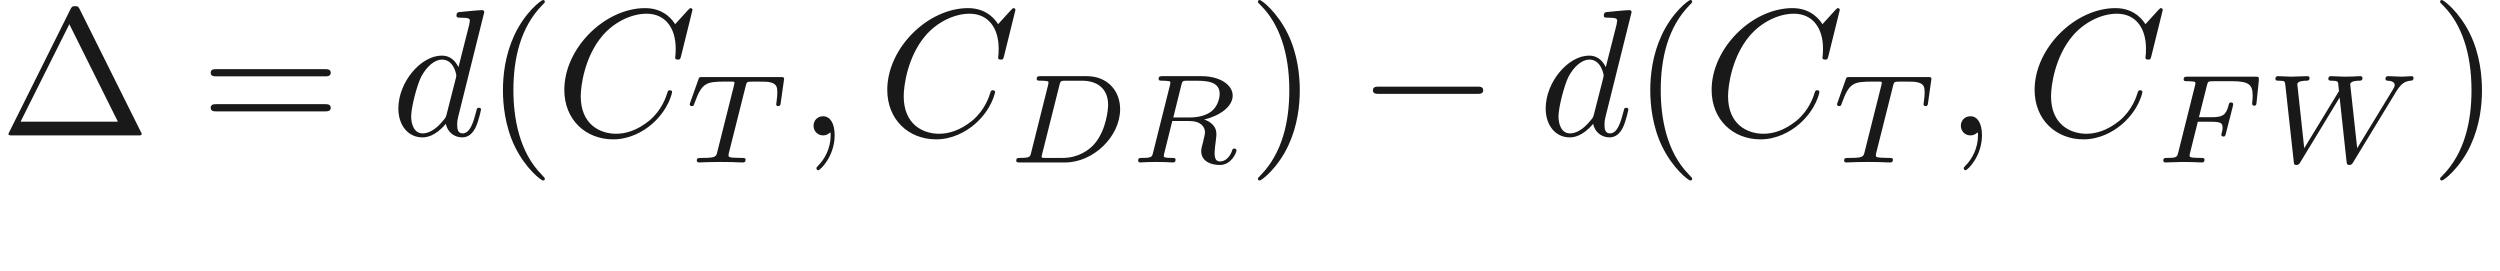
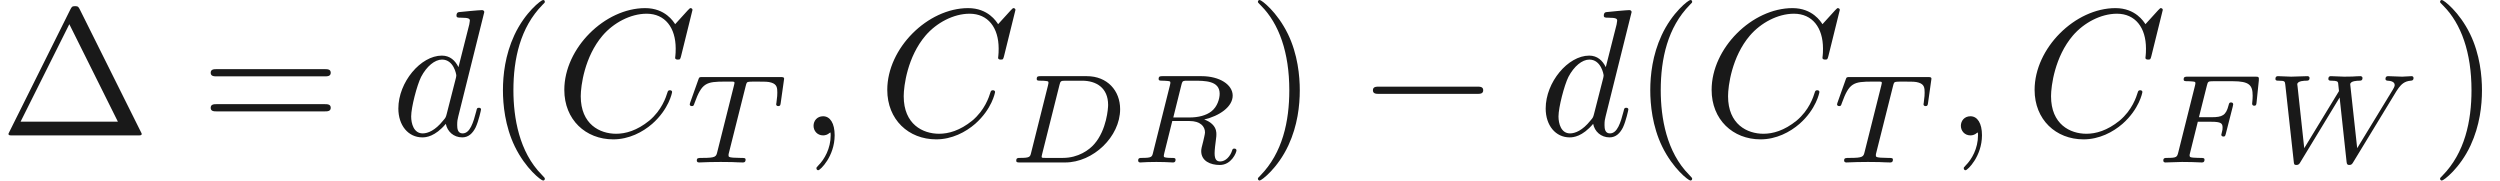
- <svg xmlns="http://www.w3.org/2000/svg" xmlns:ns1="http://github.com/leegao/readme2tex/" xmlns:xlink="http://www.w3.org/1999/xlink" height="14.944pt" ns1:offset="2.4906600000000054" version="1.1" viewBox="-52.075 -69.509 137.973 14.944" width="137.973pt">
+ <svg xmlns="http://www.w3.org/2000/svg" xmlns:ns1="http://github.com/leegao/readme2tex/" xmlns:xlink="http://www.w3.org/1999/xlink" height="9.963pt" ns1:offset="2.4906600000000054" version="1.1" viewBox="-52.075 -69.509 137.973 9.963" width="137.973pt">
  <defs>
    <path d="M6.565 -2.291C6.735 -2.291 6.914 -2.291 6.914 -2.491S6.735 -2.69 6.565 -2.69H1.176C1.006 -2.69 0.827 -2.69 0.827 -2.491S1.006 -2.291 1.176 -2.291H6.565Z" id="g0-0" />
    <path d="M1.318 -0.544C1.262 -0.307 1.248 -0.251 0.704 -0.251C0.579 -0.251 0.495 -0.251 0.495 -0.098C0.495 0 0.579 0 0.704 0H3.194C4.742 0 6.228 -1.423 6.228 -2.943C6.228 -3.961 5.523 -4.763 4.387 -4.763H1.848C1.709 -4.763 1.625 -4.763 1.625 -4.61C1.625 -4.512 1.702 -4.512 1.855 -4.512C1.967 -4.512 1.995 -4.512 2.12 -4.498C2.26 -4.484 2.273 -4.47 2.273 -4.4C2.273 -4.387 2.273 -4.352 2.246 -4.247L1.318 -0.544ZM2.88 -4.275C2.936 -4.491 2.943 -4.512 3.236 -4.512H4.129C4.91 -4.512 5.565 -4.122 5.565 -3.173C5.565 -3.013 5.495 -1.806 4.798 -1.011C4.526 -0.697 3.926 -0.251 3.068 -0.251H2.12C1.904 -0.251 1.897 -0.258 1.897 -0.321C1.897 -0.328 1.897 -0.363 1.925 -0.467L2.88 -4.275Z" id="g2-68" />
    <path d="M2.385 -2.246H3.131C3.661 -2.246 3.752 -2.162 3.752 -1.932C3.752 -1.827 3.752 -1.813 3.703 -1.618C3.689 -1.576 3.682 -1.555 3.682 -1.534C3.682 -1.465 3.731 -1.43 3.801 -1.43C3.891 -1.43 3.898 -1.465 3.933 -1.59L4.31 -3.068C4.317 -3.089 4.338 -3.194 4.338 -3.208C4.338 -3.278 4.289 -3.313 4.219 -3.313C4.122 -3.313 4.115 -3.271 4.08 -3.145C3.94 -2.601 3.738 -2.497 3.145 -2.497H2.448L2.887 -4.247C2.943 -4.463 2.95 -4.484 3.243 -4.484H4.31C5.237 -4.484 5.412 -4.261 5.412 -3.682C5.412 -3.452 5.384 -3.306 5.384 -3.25S5.405 -3.131 5.502 -3.131C5.607 -3.131 5.614 -3.194 5.628 -3.313L5.753 -4.526C5.774 -4.735 5.726 -4.735 5.551 -4.735H1.827C1.695 -4.735 1.604 -4.735 1.604 -4.582C1.604 -4.484 1.688 -4.484 1.827 -4.484C1.834 -4.484 1.967 -4.484 2.092 -4.47C2.239 -4.456 2.253 -4.442 2.253 -4.373C2.253 -4.324 2.232 -4.254 2.225 -4.219L1.311 -0.572C1.241 -0.3 1.234 -0.251 0.69 -0.251C0.572 -0.251 0.481 -0.251 0.481 -0.105C0.481 -0.035 0.53 0 0.593 0C0.795 0 1.311 -0.028 1.513 -0.028L2.05 -0.021C2.232 -0.021 2.427 0 2.601 0C2.65 0 2.755 0 2.755 -0.153C2.755 -0.251 2.671 -0.251 2.511 -0.251C2.497 -0.251 2.322 -0.251 2.148 -0.265C2.001 -0.279 1.932 -0.286 1.932 -0.384C1.932 -0.411 1.932 -0.432 1.953 -0.509L2.385 -2.246Z" id="g2-70" />
    <path d="M2.88 -4.275C2.929 -4.47 2.943 -4.491 3.096 -4.512H3.543C4.191 -4.512 4.993 -4.512 4.993 -3.794C4.993 -3.508 4.861 -3.068 4.533 -2.817C4.247 -2.594 3.815 -2.483 3.333 -2.483H2.434L2.88 -4.275ZM4.142 -2.371C4.972 -2.566 5.712 -3.068 5.712 -3.689C5.712 -4.289 5 -4.763 3.989 -4.763H1.848C1.716 -4.763 1.625 -4.763 1.625 -4.61C1.625 -4.512 1.709 -4.512 1.848 -4.512C1.855 -4.512 1.988 -4.512 2.113 -4.498C2.26 -4.484 2.273 -4.47 2.273 -4.4C2.273 -4.387 2.273 -4.352 2.246 -4.247L1.318 -0.544C1.262 -0.307 1.248 -0.251 0.704 -0.251C0.586 -0.251 0.495 -0.251 0.495 -0.105C0.495 -0.035 0.544 0 0.607 0C0.739 0 0.9 -0.021 1.039 -0.021C1.172 -0.021 1.374 -0.028 1.499 -0.028C1.639 -0.028 1.799 -0.021 1.946 -0.021S2.267 0 2.413 0C2.448 0 2.559 0 2.559 -0.146C2.559 -0.251 2.49 -0.251 2.329 -0.251C2.218 -0.251 2.19 -0.251 2.064 -0.265C1.911 -0.286 1.911 -0.3 1.911 -0.37C1.911 -0.377 1.911 -0.418 1.939 -0.523L2.378 -2.287H3.327C3.926 -2.287 4.184 -1.988 4.184 -1.66C4.184 -1.569 4.122 -1.332 4.087 -1.172C4.003 -0.851 3.975 -0.746 3.975 -0.628C3.975 -0.077 4.484 0.139 5 0.139C5.642 0.139 5.921 -0.544 5.921 -0.669C5.921 -0.69 5.907 -0.767 5.802 -0.767C5.712 -0.767 5.698 -0.718 5.677 -0.649C5.579 -0.342 5.321 -0.056 5.028 -0.056C4.847 -0.056 4.714 -0.133 4.714 -0.509C4.714 -0.683 4.756 -1.046 4.784 -1.234S4.812 -1.492 4.812 -1.562C4.812 -1.646 4.812 -1.869 4.617 -2.078C4.484 -2.225 4.296 -2.315 4.142 -2.371Z" id="g2-82" />
    <path d="M3.389 -4.219C3.438 -4.421 3.452 -4.442 3.605 -4.456C3.64 -4.463 3.884 -4.463 4.024 -4.463C4.449 -4.463 4.631 -4.463 4.805 -4.407C5.119 -4.31 5.133 -4.108 5.133 -3.857C5.133 -3.745 5.133 -3.654 5.084 -3.292L5.07 -3.215C5.07 -3.145 5.119 -3.11 5.189 -3.11C5.293 -3.11 5.307 -3.173 5.321 -3.285L5.509 -4.617C5.509 -4.714 5.426 -4.714 5.3 -4.714H1.011C0.837 -4.714 0.823 -4.714 0.774 -4.568L0.335 -3.333C0.328 -3.306 0.3 -3.243 0.3 -3.208C0.3 -3.18 0.314 -3.11 0.418 -3.11C0.509 -3.11 0.523 -3.145 0.565 -3.278C0.969 -4.394 1.2 -4.463 2.26 -4.463H2.552C2.762 -4.463 2.769 -4.456 2.769 -4.394C2.769 -4.387 2.769 -4.352 2.741 -4.247L1.82 -0.579C1.757 -0.321 1.736 -0.251 1.004 -0.251C0.753 -0.251 0.69 -0.251 0.69 -0.098C0.69 -0.077 0.704 0 0.809 0C1.004 0 1.213 -0.021 1.409 -0.021S1.813 -0.028 2.008 -0.028S2.441 -0.028 2.636 -0.021C2.824 -0.014 3.034 0 3.222 0C3.278 0 3.382 0 3.382 -0.153C3.382 -0.251 3.313 -0.251 3.096 -0.251C2.964 -0.251 2.824 -0.258 2.692 -0.265C2.455 -0.286 2.441 -0.314 2.441 -0.398C2.441 -0.446 2.441 -0.46 2.469 -0.558L3.389 -4.219Z" id="g2-84" />
    <path d="M7.225 -3.94L7.35 -4.122C7.497 -4.31 7.664 -4.484 8.006 -4.512C8.083 -4.519 8.166 -4.526 8.166 -4.666C8.166 -4.714 8.125 -4.763 8.069 -4.763C7.908 -4.763 7.706 -4.735 7.539 -4.735C7.295 -4.735 6.995 -4.763 6.765 -4.763C6.73 -4.763 6.618 -4.763 6.618 -4.61C6.618 -4.519 6.716 -4.512 6.744 -4.512C6.897 -4.505 7.127 -4.463 7.127 -4.268C7.127 -4.191 7.051 -4.066 7.023 -4.017L5.056 -0.788L4.672 -4.31C4.672 -4.505 5.077 -4.512 5.161 -4.512C5.251 -4.512 5.349 -4.512 5.349 -4.666C5.349 -4.672 5.342 -4.763 5.23 -4.763C5.098 -4.763 4.931 -4.749 4.798 -4.742C4.659 -4.735 4.477 -4.735 4.338 -4.735C4.177 -4.735 3.766 -4.763 3.605 -4.763C3.571 -4.763 3.466 -4.763 3.466 -4.61C3.466 -4.512 3.557 -4.512 3.647 -4.512C3.947 -4.512 3.982 -4.463 4.003 -4.394C4.01 -4.352 4.024 -4.156 4.052 -3.94L2.134 -0.788L1.764 -4.205C1.764 -4.233 1.75 -4.303 1.75 -4.31C1.75 -4.512 2.183 -4.512 2.239 -4.512C2.329 -4.512 2.427 -4.512 2.427 -4.666C2.427 -4.693 2.406 -4.763 2.315 -4.763C2.113 -4.763 1.618 -4.735 1.416 -4.735C1.186 -4.735 0.893 -4.763 0.683 -4.763C0.614 -4.763 0.544 -4.735 0.544 -4.617C0.544 -4.512 0.628 -4.512 0.739 -4.512C1.067 -4.512 1.067 -4.47 1.088 -4.296L1.555 -0.049C1.569 0.091 1.576 0.139 1.702 0.139C1.82 0.139 1.869 0.077 1.911 0L4.087 -3.585L4.47 -0.042C4.484 0.105 4.519 0.139 4.624 0.139C4.742 0.139 4.784 0.077 4.833 -0.007L7.225 -3.94Z" id="g2-87" />
    <path d="M2.022 -0.01C2.022 -0.667 1.773 -1.056 1.385 -1.056C1.056 -1.056 0.857 -0.807 0.857 -0.528C0.857 -0.259 1.056 0 1.385 0C1.504 0 1.634 -0.04 1.733 -0.13C1.763 -0.149 1.773 -0.159 1.783 -0.159S1.803 -0.149 1.803 -0.01C1.803 0.727 1.455 1.325 1.126 1.654C1.016 1.763 1.016 1.783 1.016 1.813C1.016 1.883 1.066 1.923 1.116 1.923C1.225 1.923 2.022 1.156 2.022 -0.01Z" id="g1-59" />
    <path d="M7.572 -6.924C7.572 -6.954 7.552 -7.024 7.462 -7.024C7.432 -7.024 7.422 -7.014 7.313 -6.904L6.615 -6.137C6.526 -6.276 6.067 -7.024 4.961 -7.024C2.74 -7.024 0.498 -4.822 0.498 -2.511C0.498 -0.867 1.674 0.219 3.198 0.219C4.065 0.219 4.822 -0.179 5.35 -0.638C6.276 -1.455 6.446 -2.361 6.446 -2.391C6.446 -2.491 6.346 -2.491 6.326 -2.491C6.267 -2.491 6.217 -2.471 6.197 -2.391C6.107 -2.102 5.878 -1.395 5.191 -0.817C4.503 -0.259 3.875 -0.09 3.357 -0.09C2.461 -0.09 1.405 -0.608 1.405 -2.162C1.405 -2.73 1.614 -4.344 2.61 -5.509C3.218 -6.217 4.154 -6.715 5.041 -6.715C6.057 -6.715 6.645 -5.948 6.645 -4.792C6.645 -4.394 6.615 -4.384 6.615 -4.284S6.725 -4.184 6.765 -4.184C6.894 -4.184 6.894 -4.204 6.944 -4.384L7.572 -6.924Z" id="g1-67" />
    <path d="M5.141 -6.804C5.141 -6.814 5.141 -6.914 5.011 -6.914C4.862 -6.914 3.915 -6.824 3.746 -6.804C3.666 -6.795 3.606 -6.745 3.606 -6.615C3.606 -6.496 3.696 -6.496 3.846 -6.496C4.324 -6.496 4.344 -6.426 4.344 -6.326L4.314 -6.127L3.716 -3.766C3.537 -4.134 3.248 -4.403 2.8 -4.403C1.634 -4.403 0.399 -2.939 0.399 -1.484C0.399 -0.548 0.946 0.11 1.724 0.11C1.923 0.11 2.421 0.07 3.019 -0.638C3.098 -0.219 3.447 0.11 3.925 0.11C4.274 0.11 4.503 -0.12 4.663 -0.438C4.832 -0.797 4.961 -1.405 4.961 -1.425C4.961 -1.524 4.872 -1.524 4.842 -1.524C4.742 -1.524 4.732 -1.484 4.702 -1.345C4.533 -0.697 4.354 -0.11 3.945 -0.11C3.676 -0.11 3.646 -0.369 3.646 -0.568C3.646 -0.807 3.666 -0.877 3.706 -1.046L5.141 -6.804ZM3.068 -1.186C3.019 -1.006 3.019 -0.986 2.869 -0.817C2.431 -0.269 2.022 -0.11 1.743 -0.11C1.245 -0.11 1.106 -0.658 1.106 -1.046C1.106 -1.544 1.425 -2.77 1.654 -3.228C1.963 -3.816 2.411 -4.184 2.809 -4.184C3.457 -4.184 3.597 -3.367 3.597 -3.308S3.577 -3.188 3.567 -3.138L3.068 -1.186Z" id="g1-100" />
    <path d="M4.403 -6.954C4.334 -7.083 4.314 -7.133 4.144 -7.133S3.955 -7.083 3.885 -6.954L0.518 -0.199C0.468 -0.11 0.468 -0.09 0.468 -0.08C0.468 0 0.528 0 0.687 0H7.601C7.761 0 7.821 0 7.821 -0.08C7.821 -0.09 7.821 -0.11 7.771 -0.199L4.403 -6.954ZM3.826 -6.137L6.506 -0.757H1.136L3.826 -6.137Z" id="g3-1" />
    <path d="M3.298 2.391C3.298 2.361 3.298 2.341 3.128 2.172C1.883 0.917 1.564 -0.966 1.564 -2.491C1.564 -4.224 1.943 -5.958 3.168 -7.203C3.298 -7.323 3.298 -7.342 3.298 -7.372C3.298 -7.442 3.258 -7.472 3.198 -7.472C3.098 -7.472 2.202 -6.795 1.614 -5.529C1.106 -4.433 0.986 -3.328 0.986 -2.491C0.986 -1.714 1.096 -0.508 1.644 0.618C2.242 1.843 3.098 2.491 3.198 2.491C3.258 2.491 3.298 2.461 3.298 2.391Z" id="g3-40" />
    <path d="M2.879 -2.491C2.879 -3.268 2.77 -4.473 2.222 -5.599C1.624 -6.824 0.767 -7.472 0.667 -7.472C0.608 -7.472 0.568 -7.432 0.568 -7.372C0.568 -7.342 0.568 -7.323 0.757 -7.143C1.733 -6.157 2.301 -4.573 2.301 -2.491C2.301 -0.787 1.933 0.966 0.697 2.222C0.568 2.341 0.568 2.361 0.568 2.391C0.568 2.451 0.608 2.491 0.667 2.491C0.767 2.491 1.664 1.813 2.252 0.548C2.76 -0.548 2.879 -1.654 2.879 -2.491Z" id="g3-41" />
    <path d="M6.844 -3.258C6.994 -3.258 7.183 -3.258 7.183 -3.457S6.994 -3.656 6.854 -3.656H0.887C0.747 -3.656 0.558 -3.656 0.558 -3.457S0.747 -3.258 0.897 -3.258H6.844ZM6.854 -1.325C6.994 -1.325 7.183 -1.325 7.183 -1.524S6.994 -1.724 6.844 -1.724H0.897C0.747 -1.724 0.558 -1.724 0.558 -1.524S0.747 -1.325 0.887 -1.325H6.854Z" id="g3-61" />
    <path d="M3.318 -0.757C3.357 -0.359 3.626 0.06 4.095 0.06C4.304 0.06 4.912 -0.08 4.912 -0.887V-1.445H4.663V-0.887C4.663 -0.309 4.413 -0.249 4.304 -0.249C3.975 -0.249 3.935 -0.697 3.935 -0.747V-2.74C3.935 -3.158 3.935 -3.547 3.577 -3.915C3.188 -4.304 2.69 -4.463 2.212 -4.463C1.395 -4.463 0.707 -3.995 0.707 -3.337C0.707 -3.039 0.907 -2.869 1.166 -2.869C1.445 -2.869 1.624 -3.068 1.624 -3.328C1.624 -3.447 1.574 -3.776 1.116 -3.786C1.385 -4.134 1.873 -4.244 2.192 -4.244C2.68 -4.244 3.248 -3.856 3.248 -2.969V-2.6C2.74 -2.57 2.042 -2.54 1.415 -2.242C0.667 -1.903 0.418 -1.385 0.418 -0.946C0.418 -0.139 1.385 0.11 2.012 0.11C2.67 0.11 3.128 -0.289 3.318 -0.757ZM3.248 -2.391V-1.395C3.248 -0.448 2.531 -0.11 2.082 -0.11C1.594 -0.11 1.186 -0.458 1.186 -0.956C1.186 -1.504 1.604 -2.331 3.248 -2.391Z" id="g3-97" />
  </defs>
  <g fill-opacity="0.9" id="page1">
    <use x="-52.075" y="-62.037" xlink:href="#g3-1" />
    <use x="-41.005" y="-62.037" xlink:href="#g3-61" />
    <use x="-30.489" y="-62.037" xlink:href="#g1-100" />
    <use x="-25.304" y="-62.037" xlink:href="#g3-40" />
    <use x="-21.429" y="-62.037" xlink:href="#g1-67" />
    <use x="-14.309" y="-60.543" xlink:href="#g2-84" />
    <use x="-8.033" y="-62.037" xlink:href="#g1-59" />
    <use x="-3.605" y="-62.037" xlink:href="#g1-67" />
    <use x="3.516" y="-60.543" xlink:href="#g2-68" />
    <use x="10.244" y="-60.543" xlink:href="#g2-82" />
    <use x="16.78" y="-62.037" xlink:href="#g3-41" />
    <use x="22.868" y="-62.037" xlink:href="#g0-0" />
    <use x="32.831" y="-62.037" xlink:href="#g1-100" />
    <use x="38.016" y="-62.037" xlink:href="#g3-40" />
    <use x="41.89" y="-62.037" xlink:href="#g1-67" />
    <use x="49.011" y="-60.543" xlink:href="#g2-84" />
    <use x="55.287" y="-62.037" xlink:href="#g1-59" />
    <use x="59.715" y="-62.037" xlink:href="#g1-67" />
    <use x="66.835" y="-60.543" xlink:href="#g2-70" />
    <use x="72.96" y="-60.543" xlink:href="#g2-87" />
    <use x="82.024" y="-62.037" xlink:href="#g3-41" />
  </g>
</svg>
